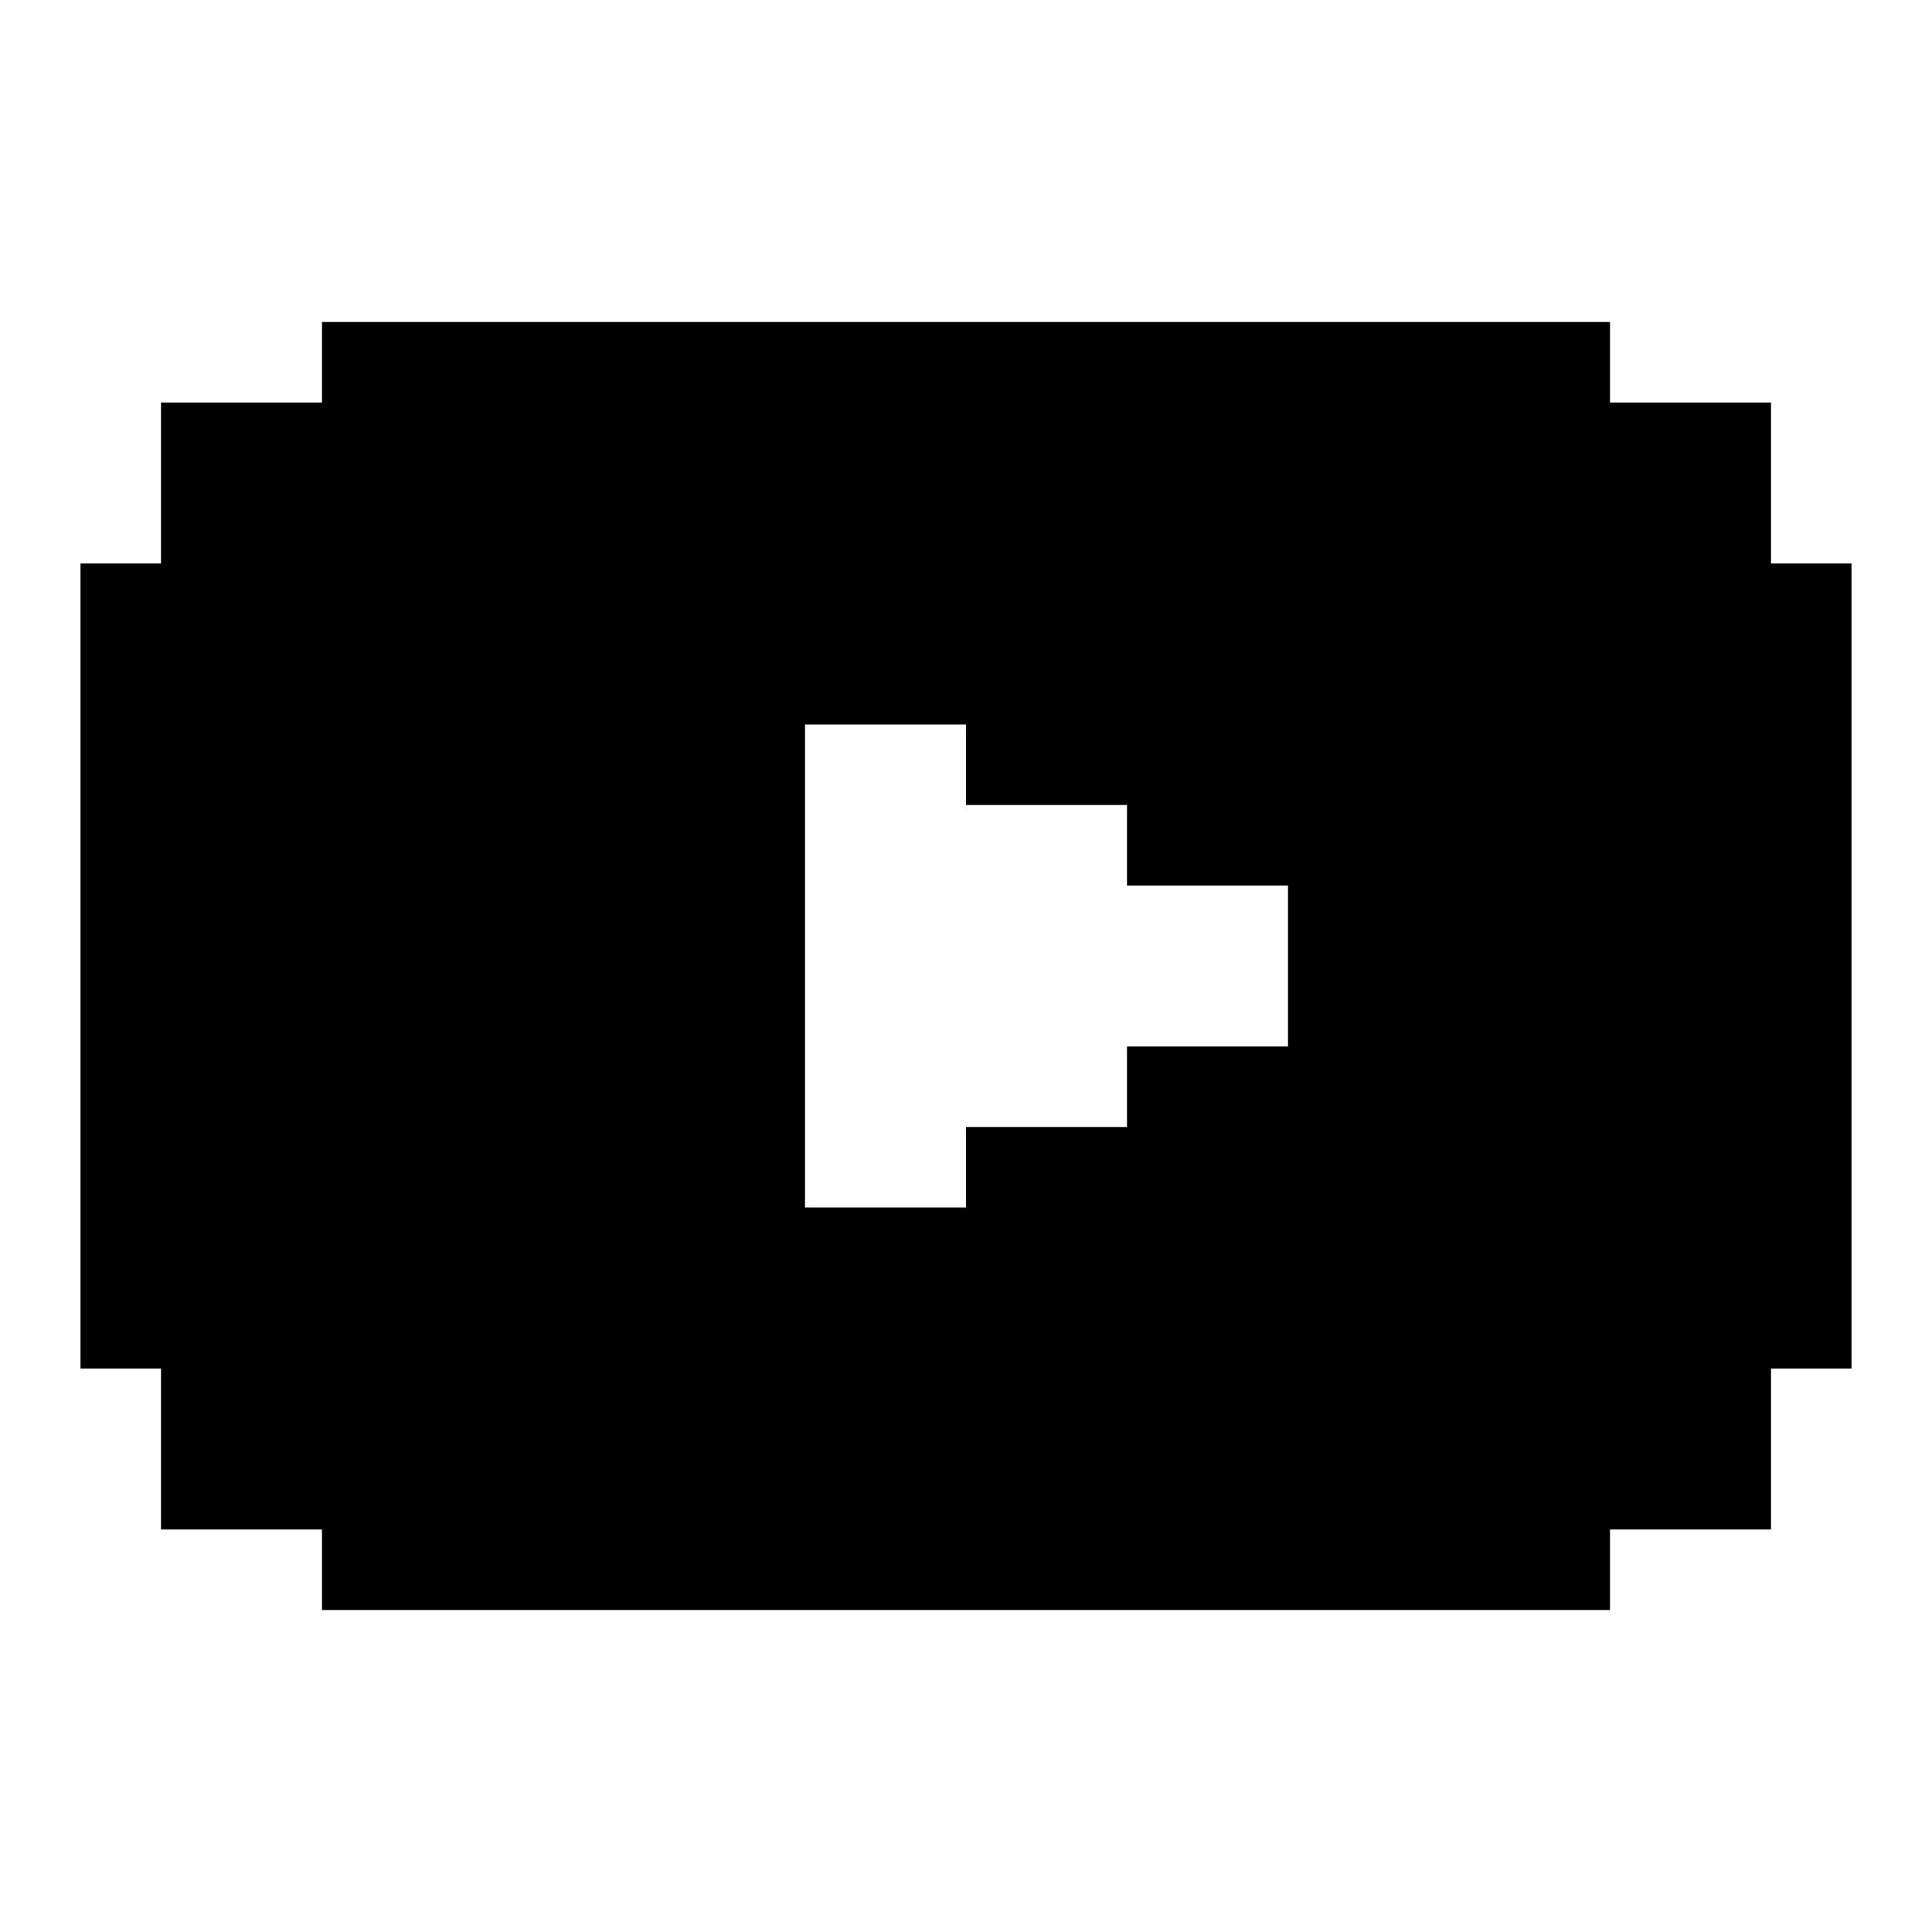
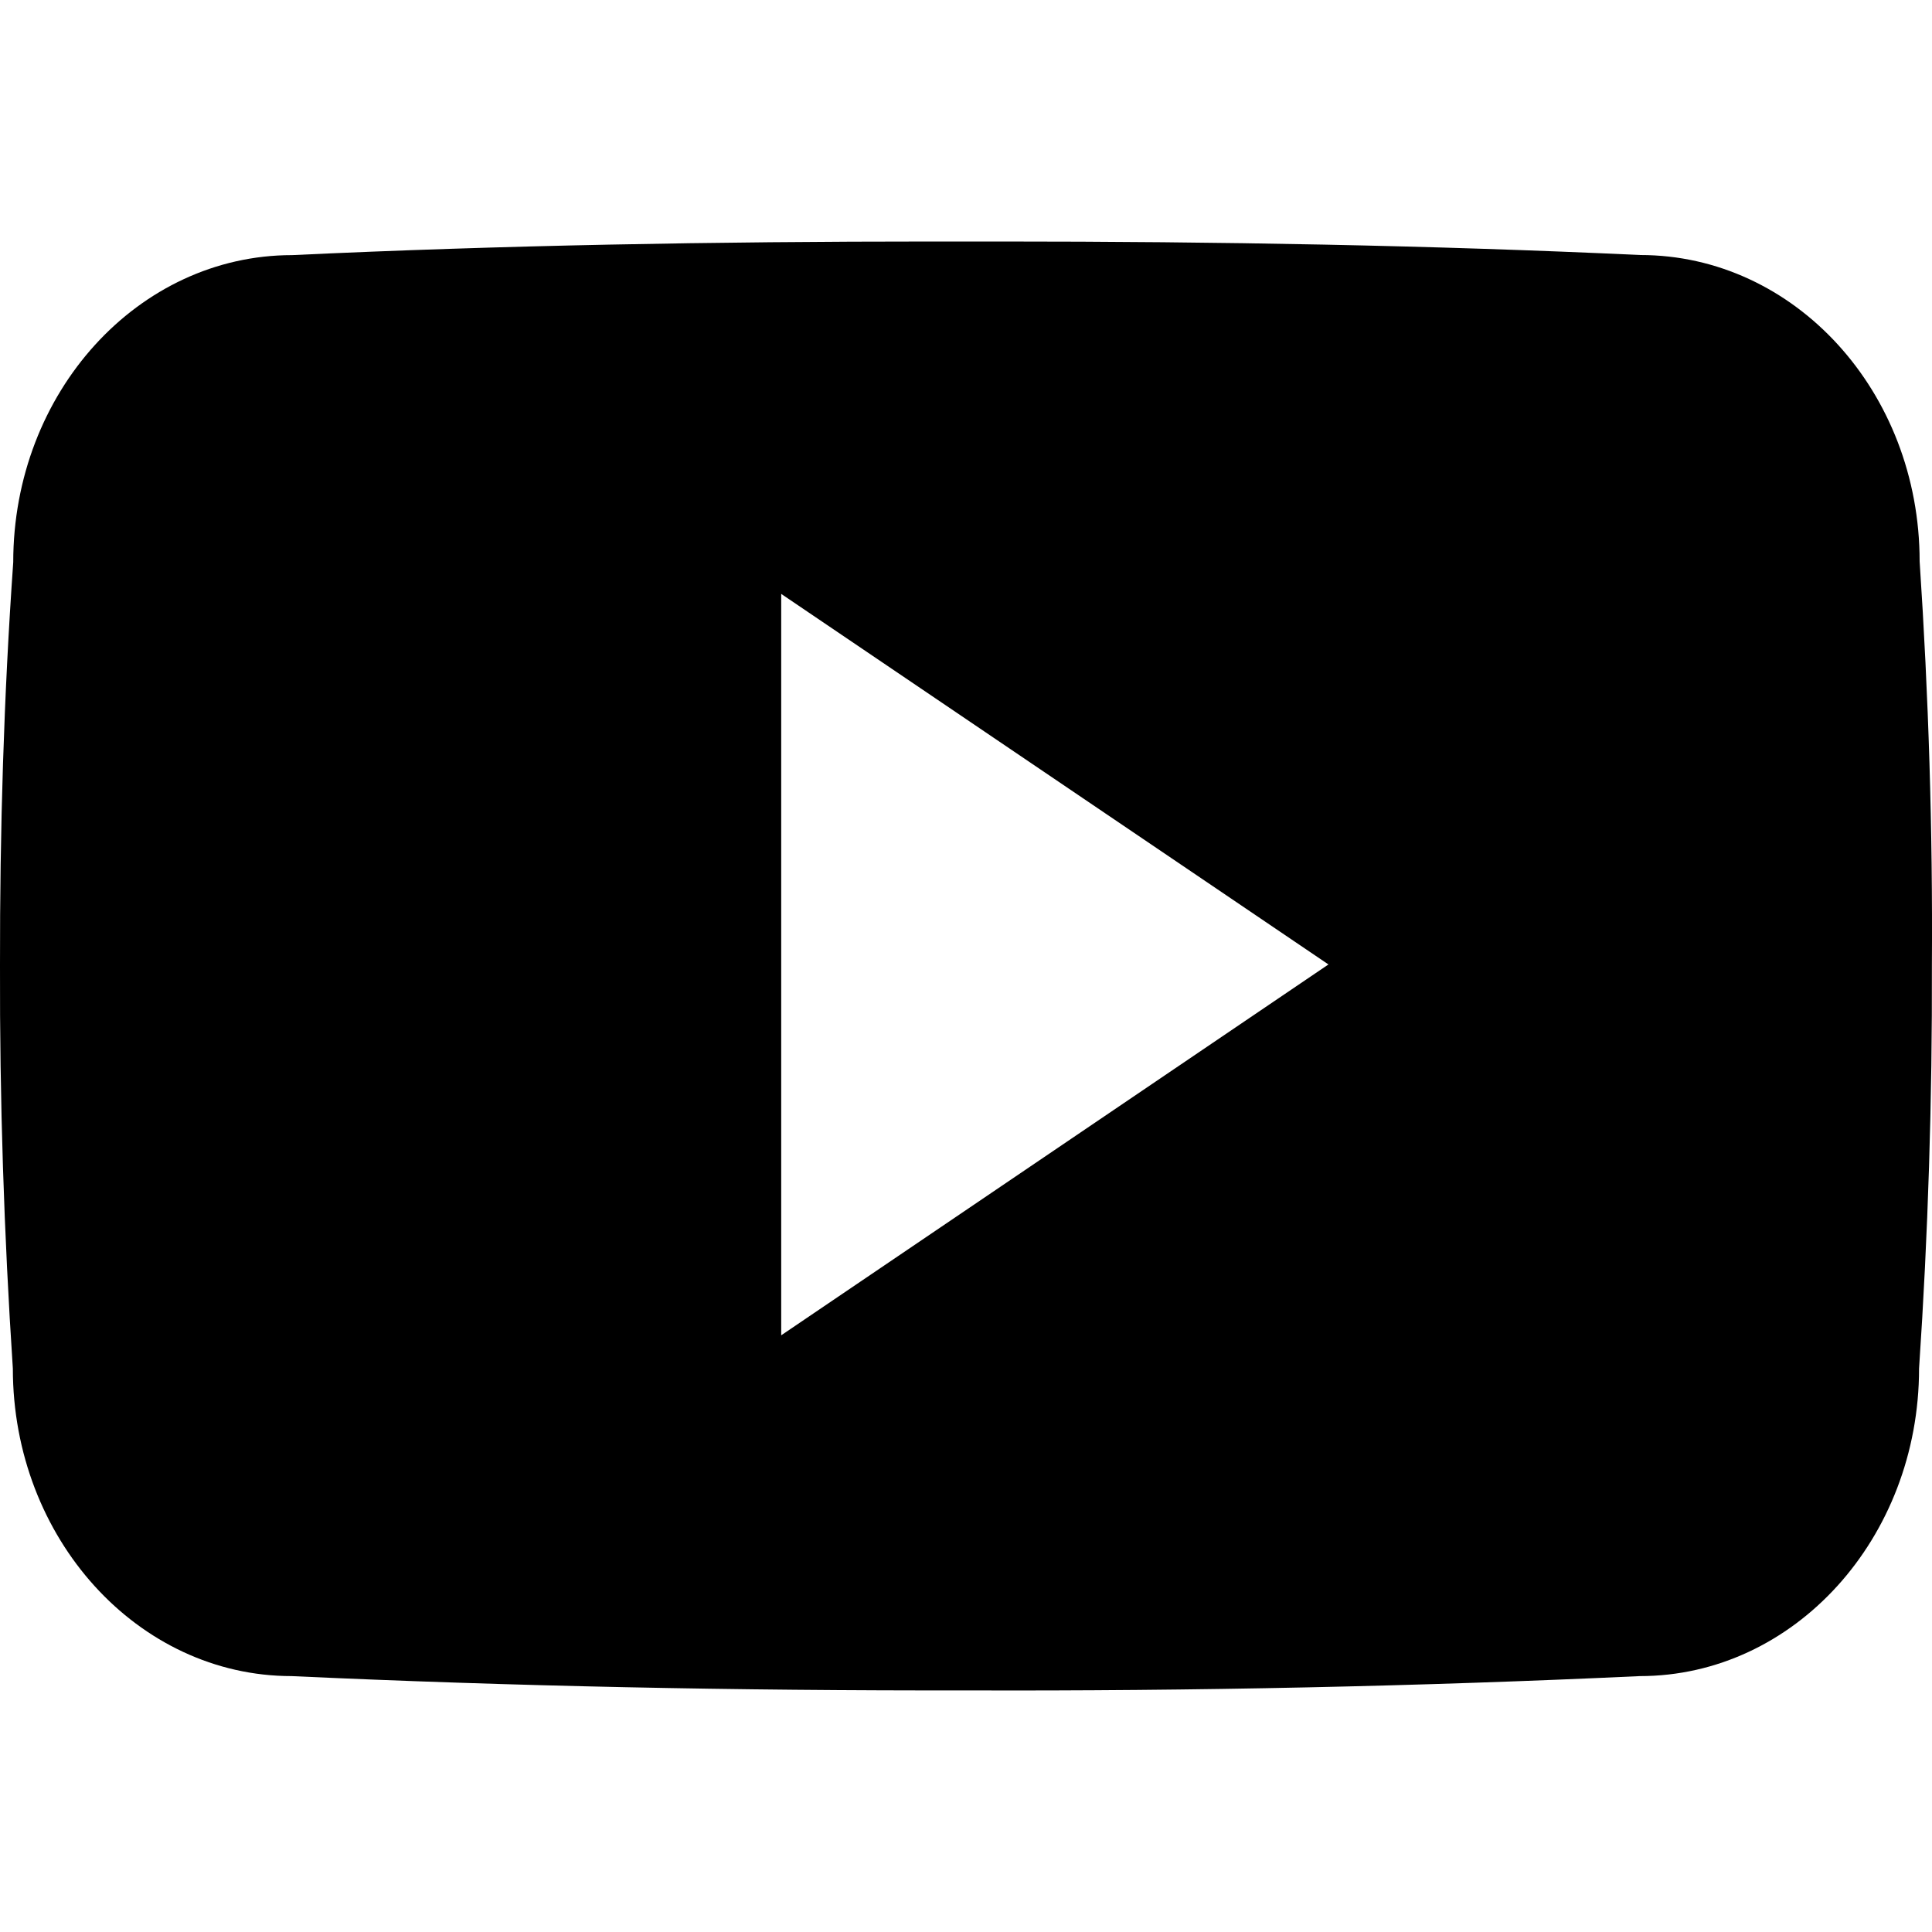
- <svg xmlns="http://www.w3.org/2000/svg" width="100%" height="100%" viewBox="0 0 24 24" fill="none">
-   <path d="M22 7V5H20V4H4V5H2V7H1V17H2V19H4V20H20V19H22V17H23V7H22ZM12 15H10V9H12V10H14V11H16V13H14V14H12V15Z" fill="currentColor" />
+ <svg xmlns="http://www.w3.org/2000/svg" width="100%" height="100%" viewBox="0 0 20 20" fill="none">
+   <path d="M19.872 5.812C19.872 4.054 18.578 2.64 16.98 2.64C14.816 2.539 12.609 2.5 10.353 2.5H9.65C7.4 2.5 5.188 2.539 3.024 2.641C1.43 2.641 0.137 4.062 0.137 5.82C0.039 7.21 -0.002 8.601 0 9.992C-0.004 11.382 0.041 12.774 0.133 14.167C0.133 15.925 1.426 17.351 3.02 17.351C5.294 17.456 7.626 17.503 9.998 17.499C12.373 17.507 14.699 17.457 16.975 17.351C18.573 17.351 19.866 15.925 19.866 14.167C19.96 12.773 20.003 11.382 19.999 9.988C20.008 8.597 19.965 7.205 19.872 5.812ZM8.087 13.823V6.148L13.752 9.984L8.087 13.823Z" fill="currentColor" />
</svg>
